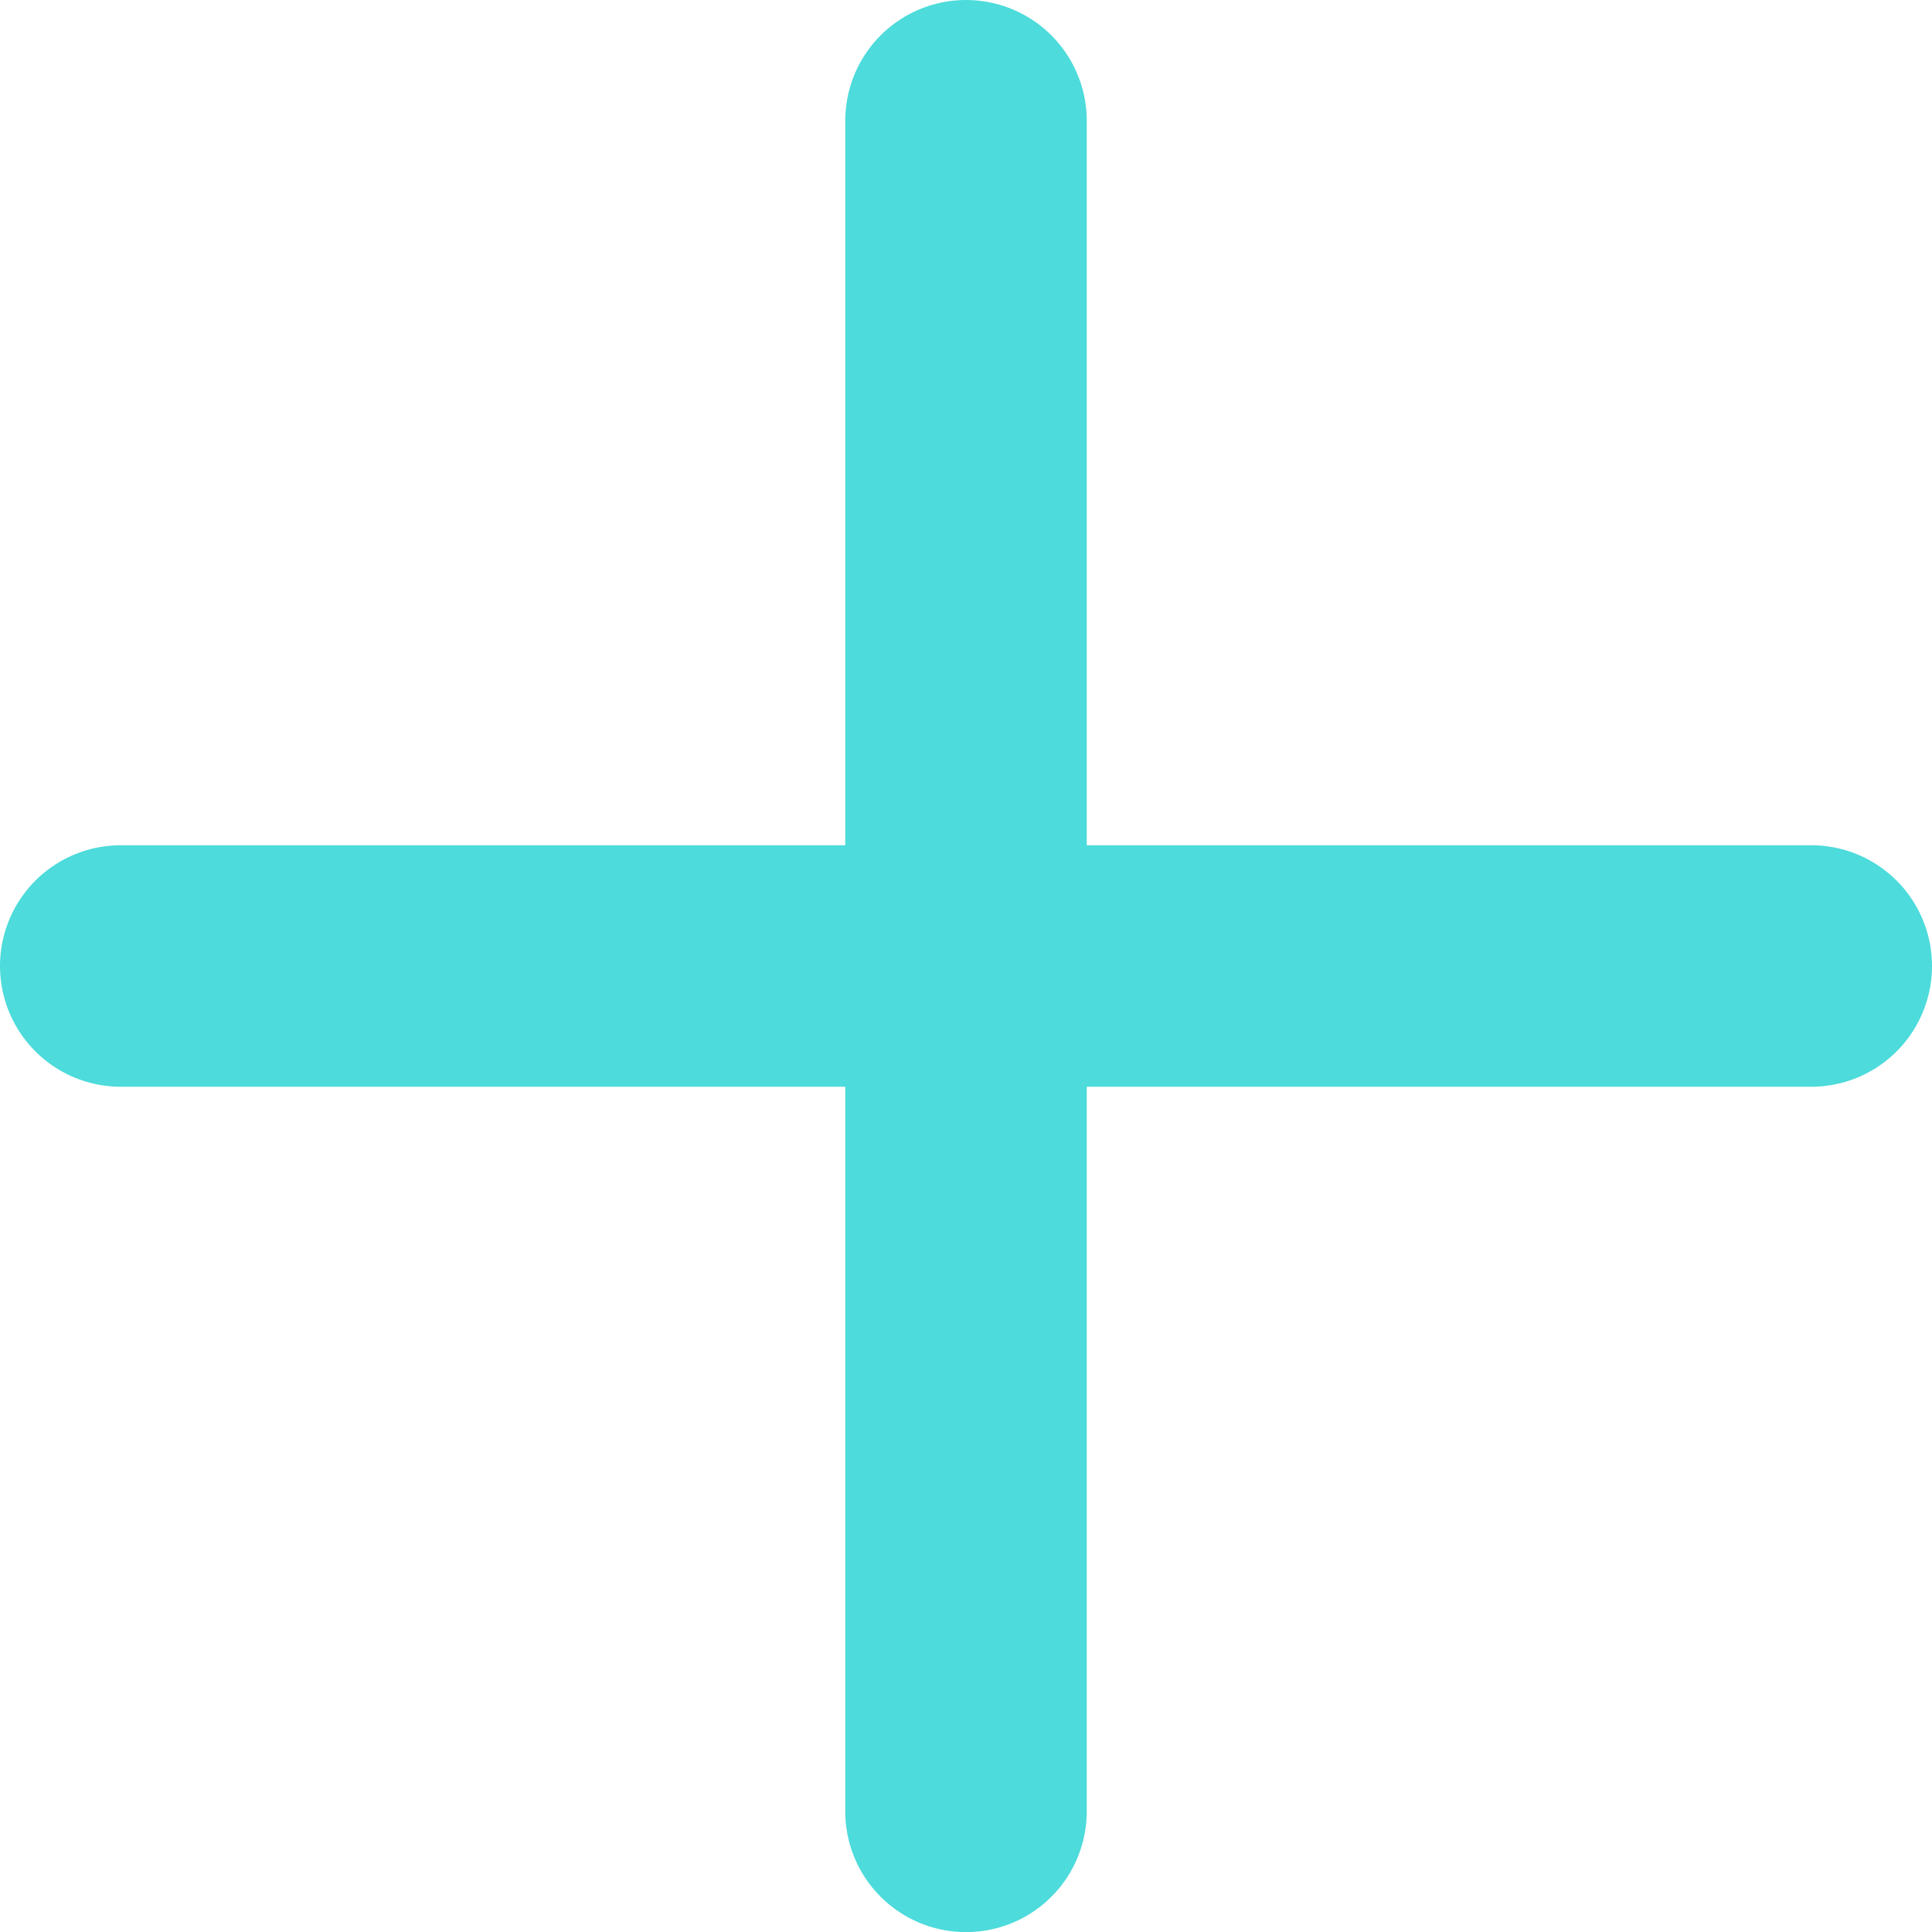
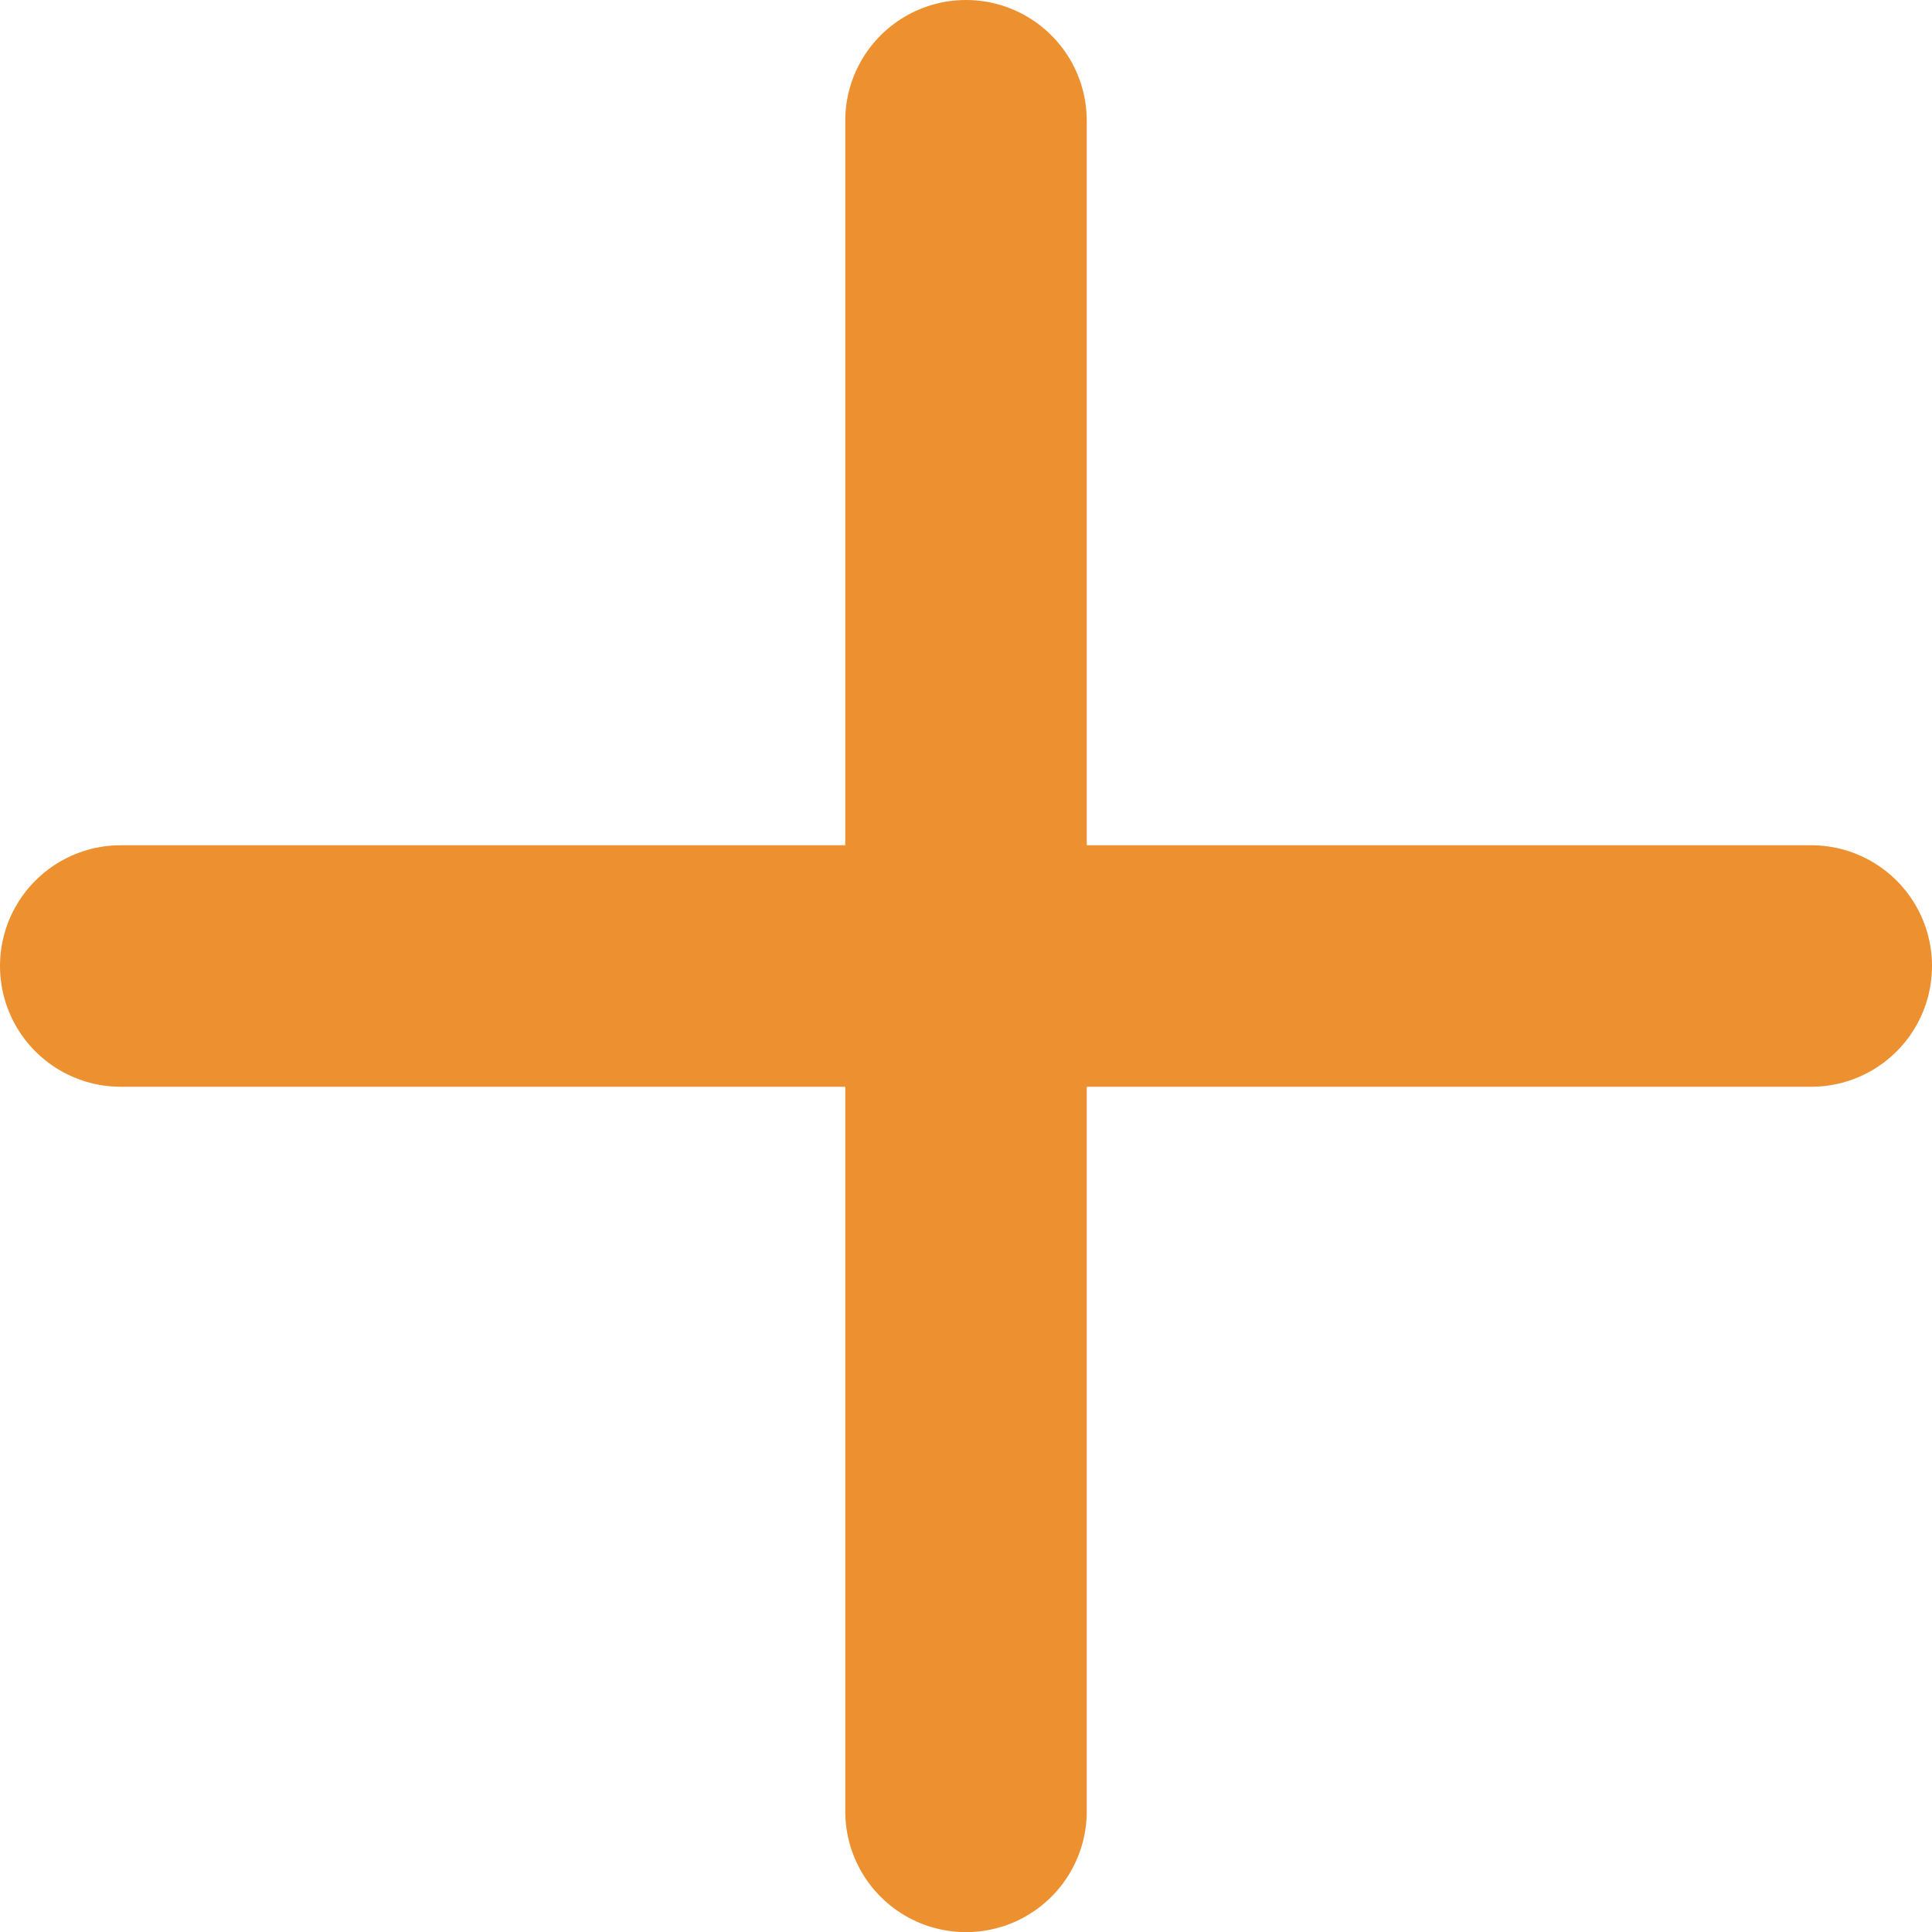
<svg xmlns="http://www.w3.org/2000/svg" width="16" height="16" viewBox="0 0 16 16" fill="none">
-   <line x1="8" y1="15.001" x2="8" y2="1" stroke="#4DDBDB" stroke-width="2" stroke-linecap="round" />
-   <line x1="1" y1="8" x2="15" y2="8" stroke="#4DDBDB" stroke-width="2" stroke-linecap="round" />
+   <line x1="8" y1="15.001" x2="8" y2="1" stroke="#ED9030" stroke-width="2" stroke-linecap="round" />
+   <line x1="1" y1="8" x2="15" y2="8" stroke="#ED9030" stroke-width="2" stroke-linecap="round" />
</svg>
